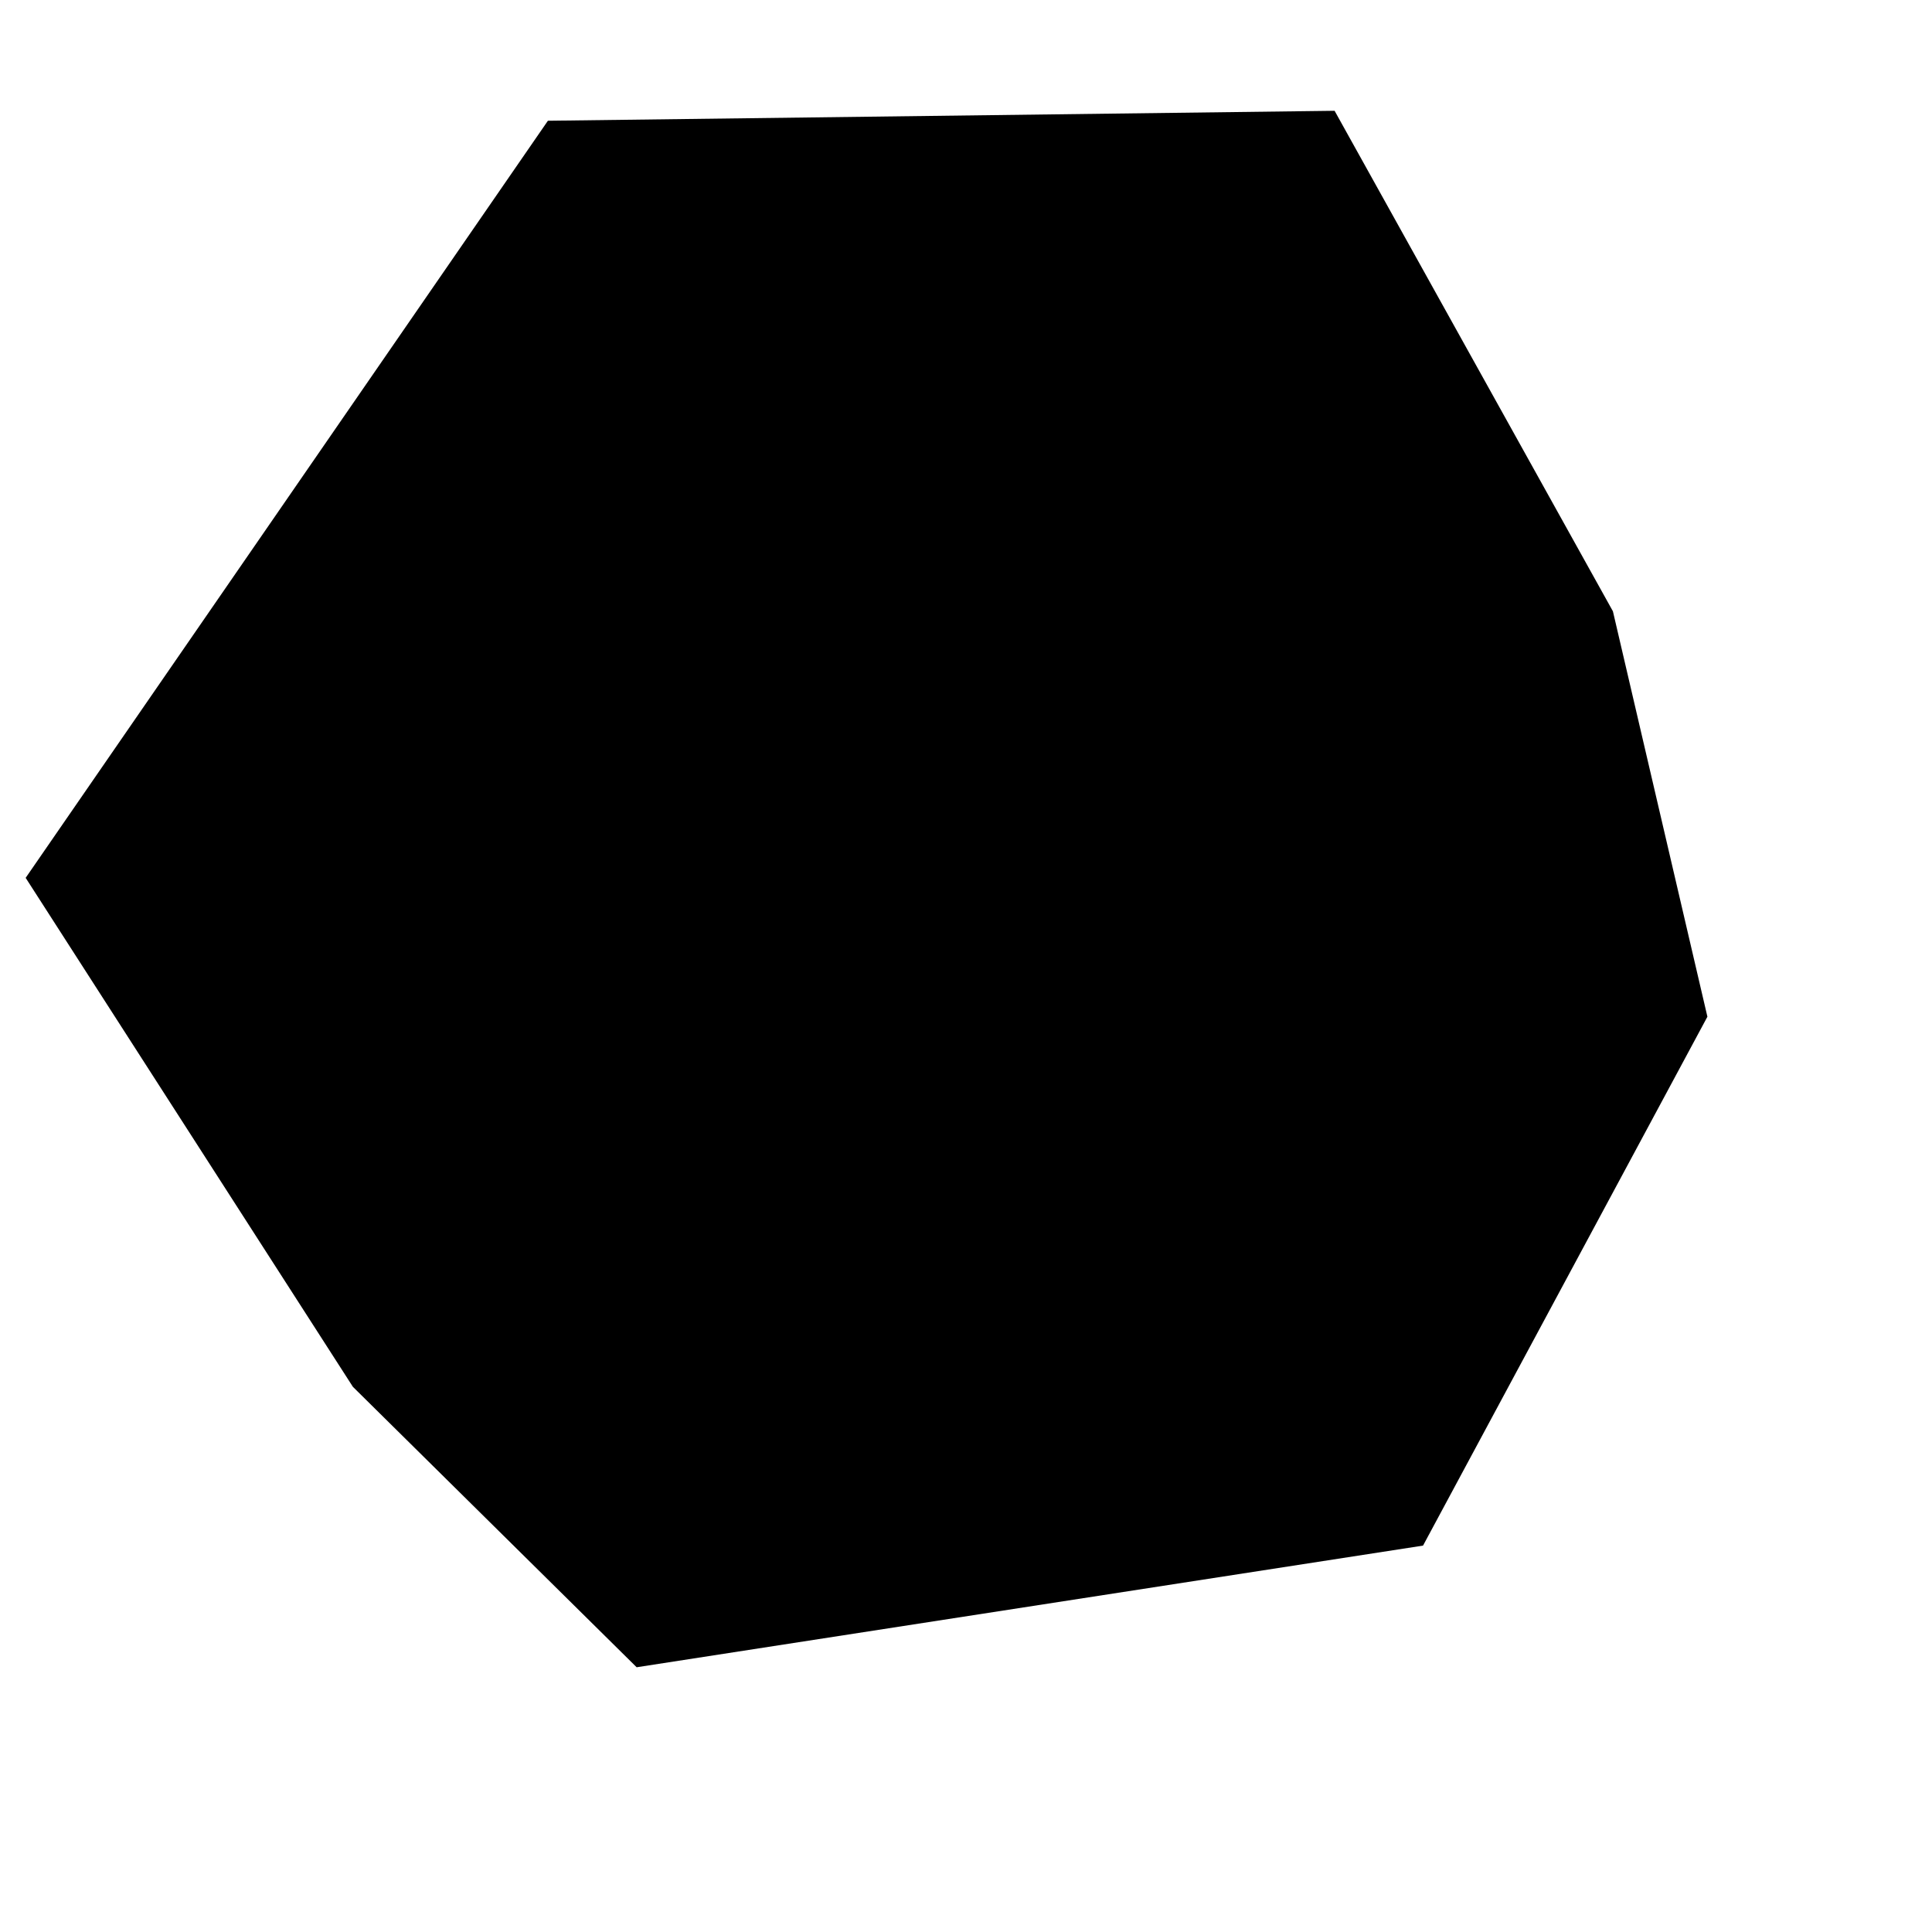
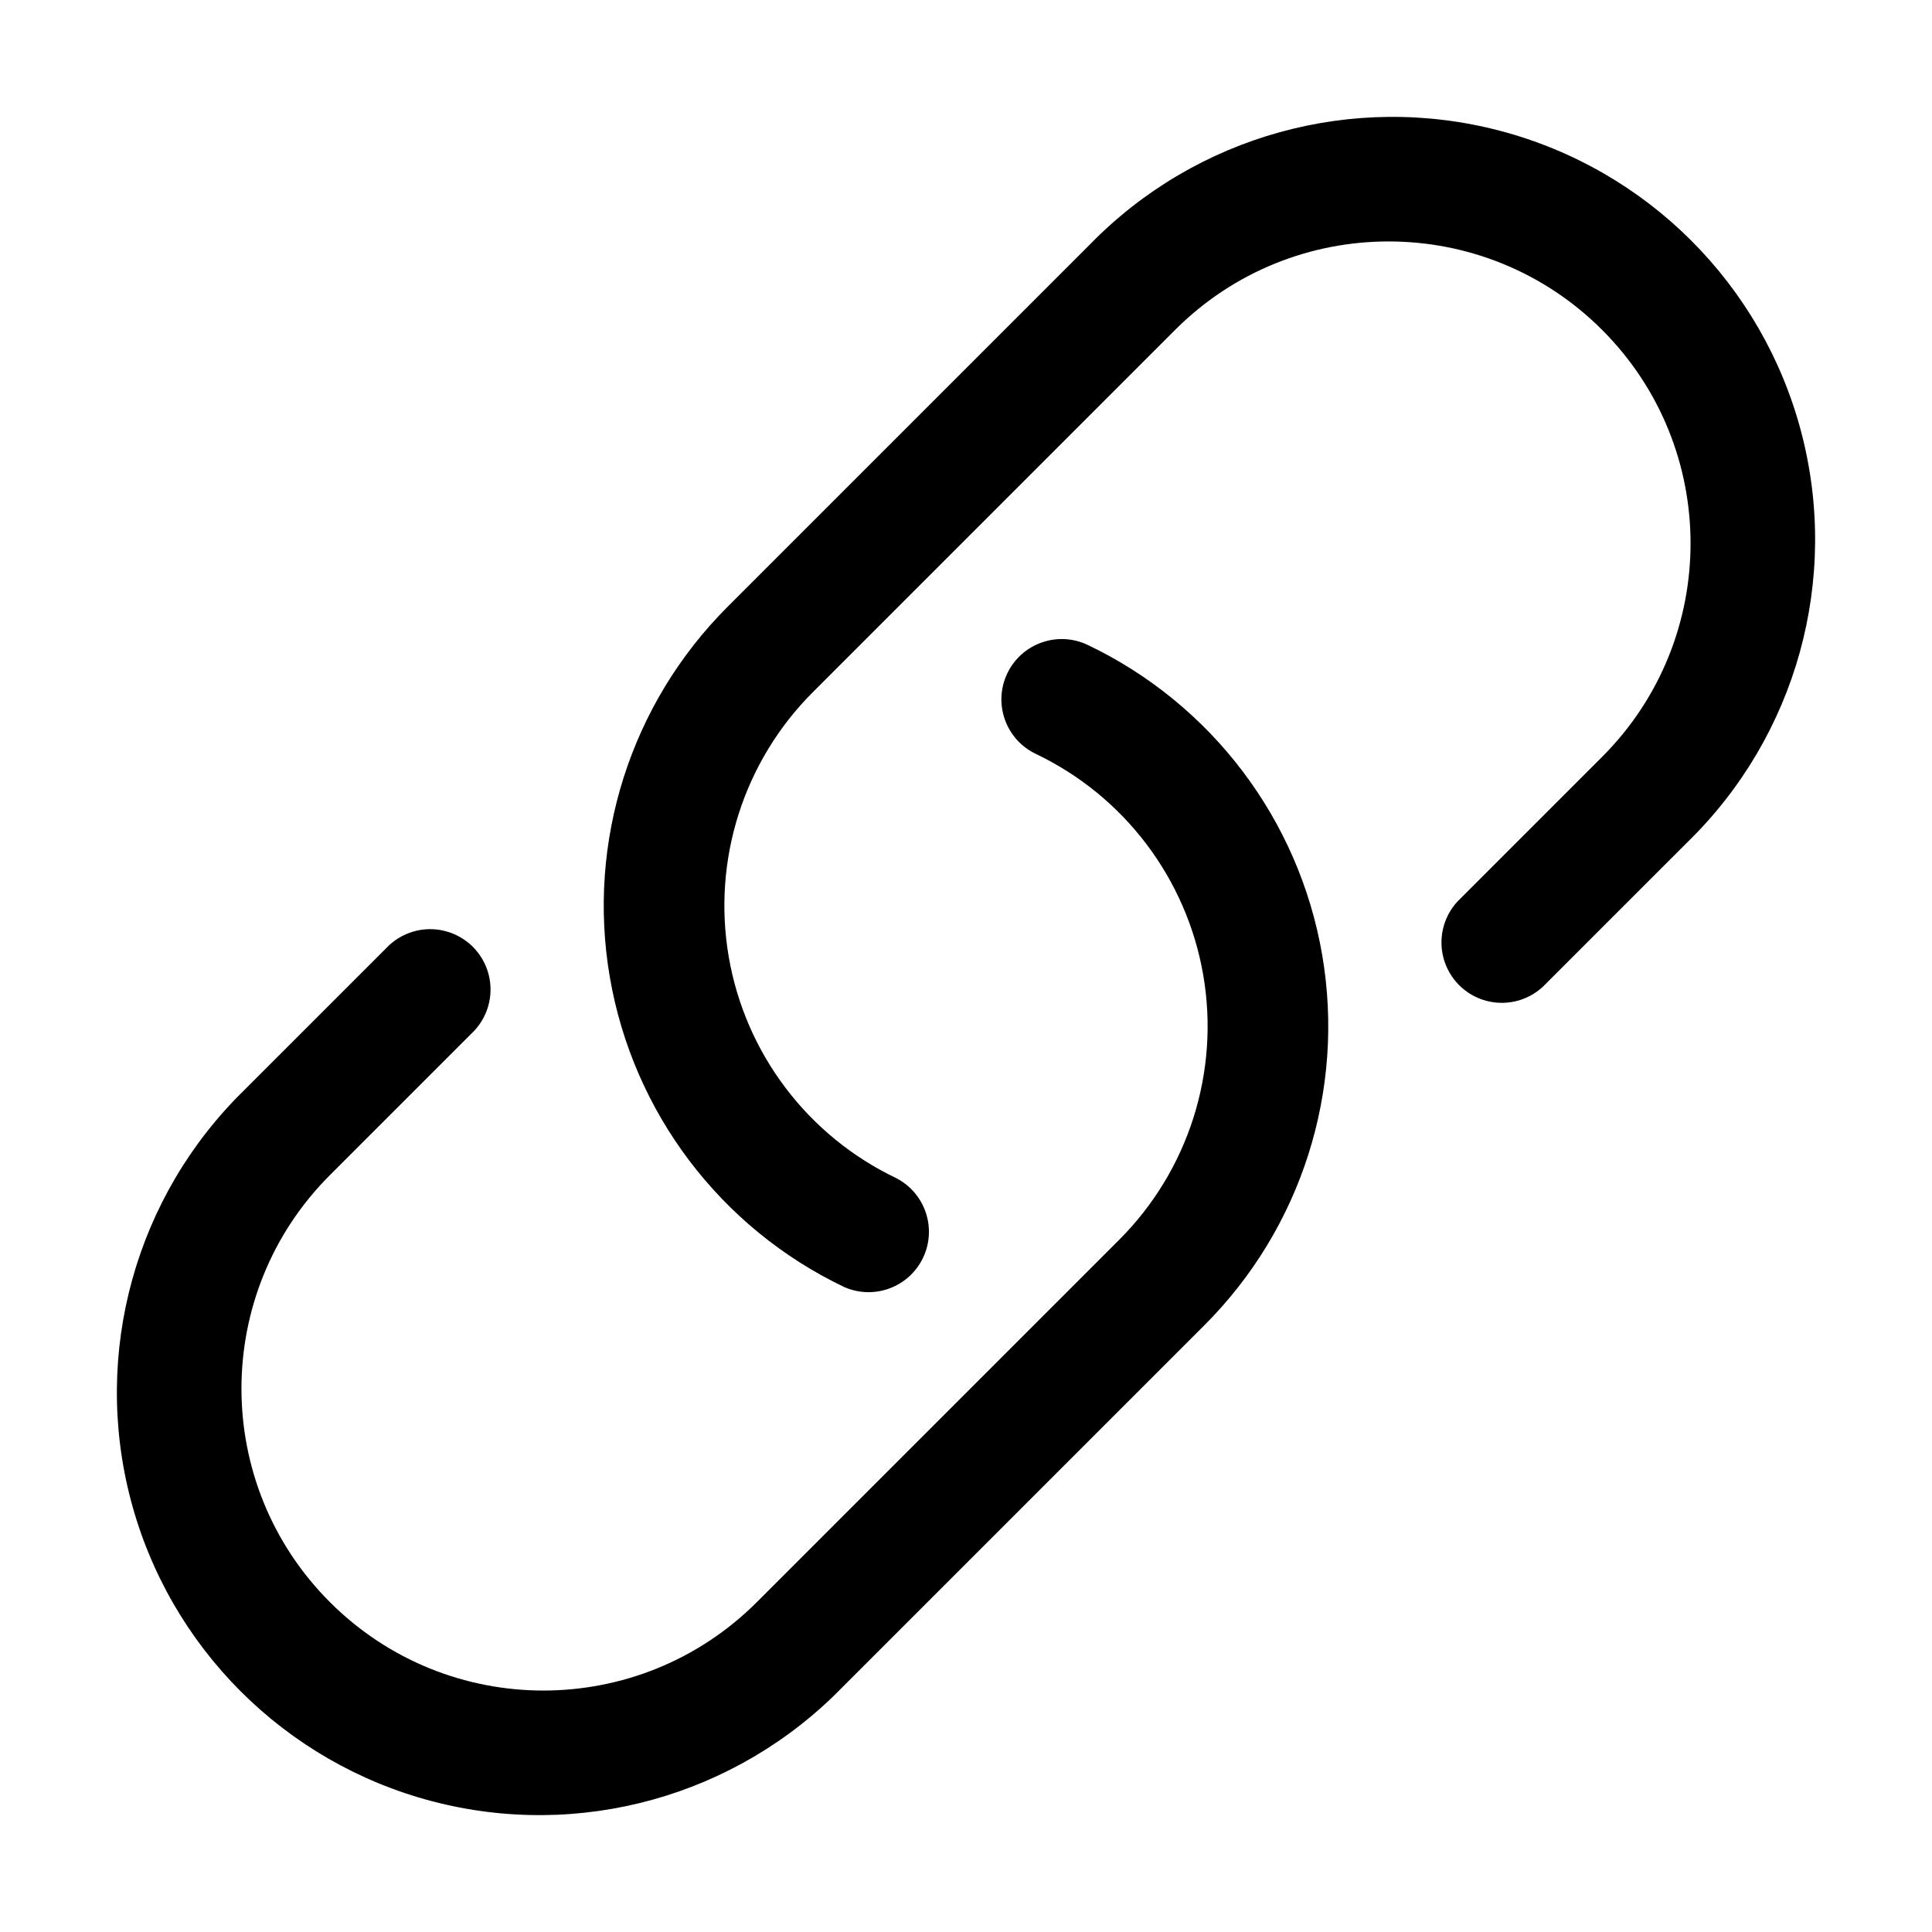
- <svg xmlns="http://www.w3.org/2000/svg" viewBox="0 0 64 64" role="img" aria-hidden="true">
-   <path d="M56.56 33.68 L47.14 51.20 L21.09 55.23 L11.69 45.94 L0.85 29.08 L18.15 4.00 L44.21 3.67 L53.43 20.25 Z" fill="#000" />
-   <circle cx="31.69" cy="32.00" r="12.64" fill="#000" />
+ <svg xmlns="http://www.w3.org/2000/svg" viewBox="0 0 24 24" fill="currentColor" aria-hidden="true" data-slot="icon" width="64" height="64">
+   <path fill-rule="evenodd" d="M19.902 4.098a3.75 3.75 0 0 0-5.304 0l-4.5 4.5a3.75 3.75 0 0 0 1.035 6.037.75.75 0 0 1-.646 1.353 5.25 5.25 0 0 1-1.449-8.45l4.5-4.5a5.25 5.25 0 1 1 7.424 7.424l-1.757 1.757a.75.75 0 1 1-1.06-1.06l1.757-1.757a3.75 3.75 0 0 0 0-5.304Zm-7.389 4.267a.75.75 0 0 1 1-.353 5.25 5.25 0 0 1 1.449 8.45l-4.5 4.5a5.25 5.25 0 1 1-7.424-7.424l1.757-1.757a.75.75 0 1 1 1.06 1.06l-1.757 1.757a3.75 3.75 0 1 0 5.304 5.304l4.5-4.5a3.75 3.75 0 0 0-1.035-6.037.75.75 0 0 1-.354-1Z" clip-rule="evenodd" />
</svg>
